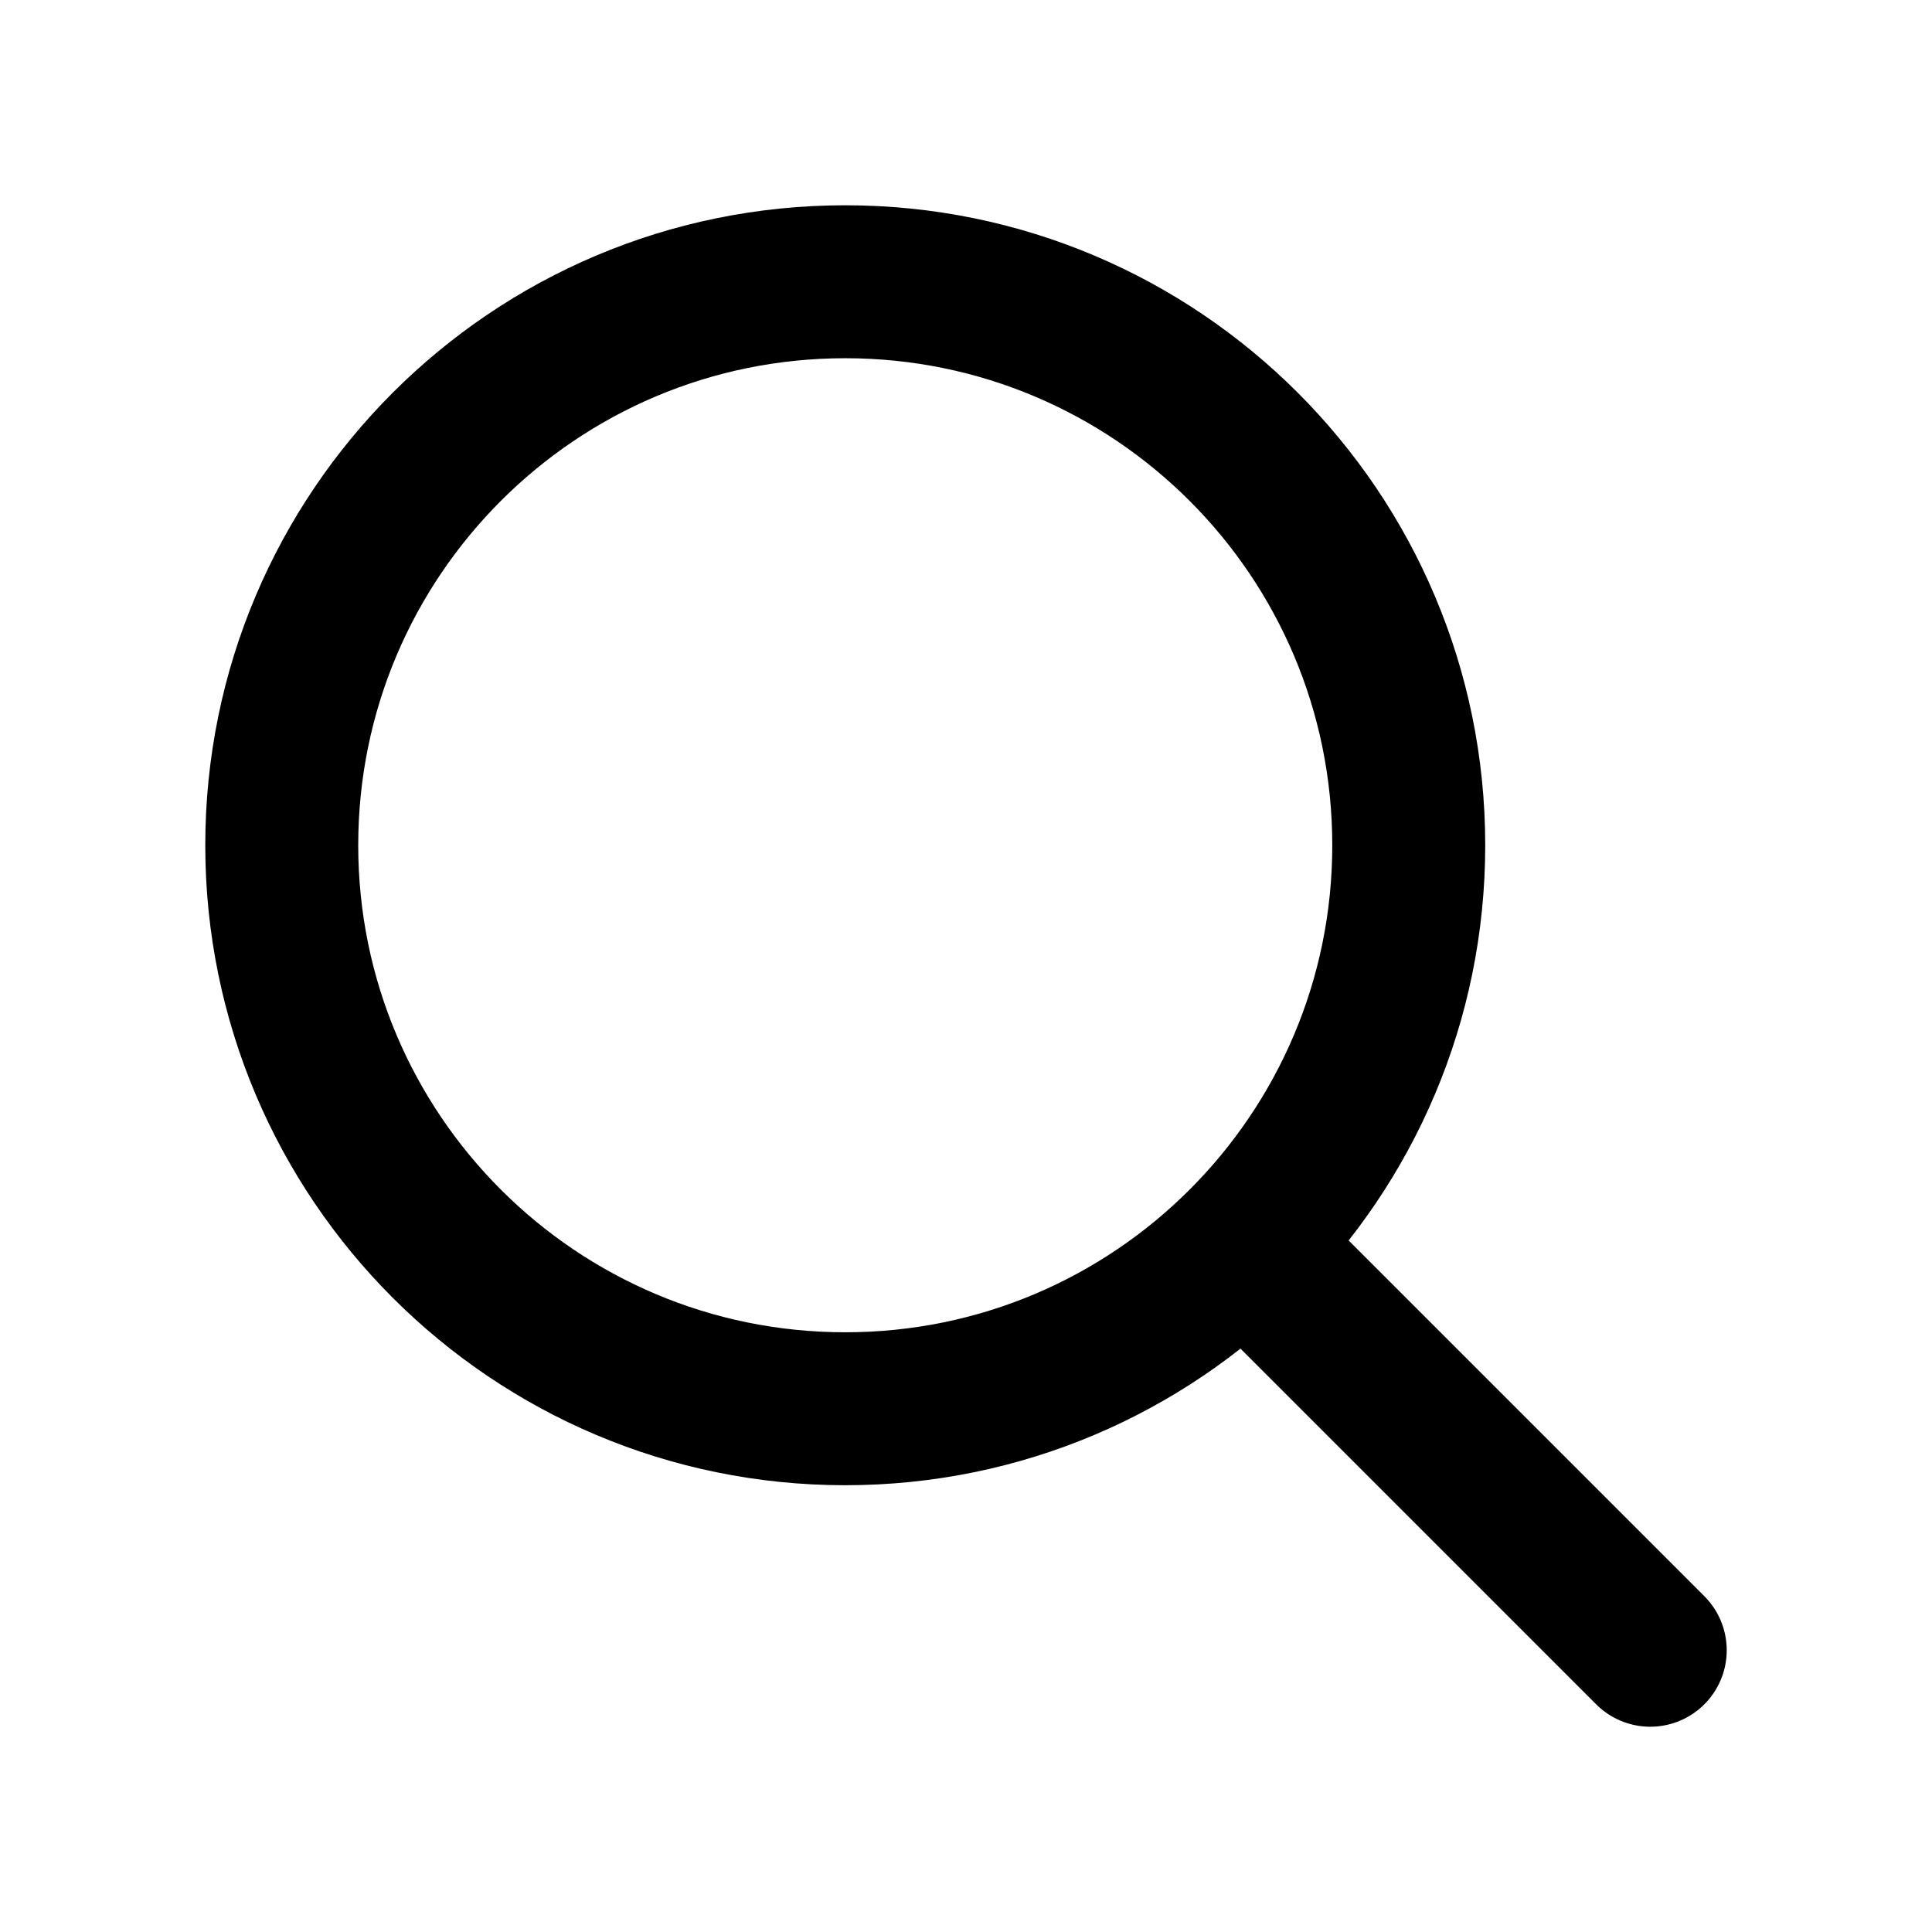
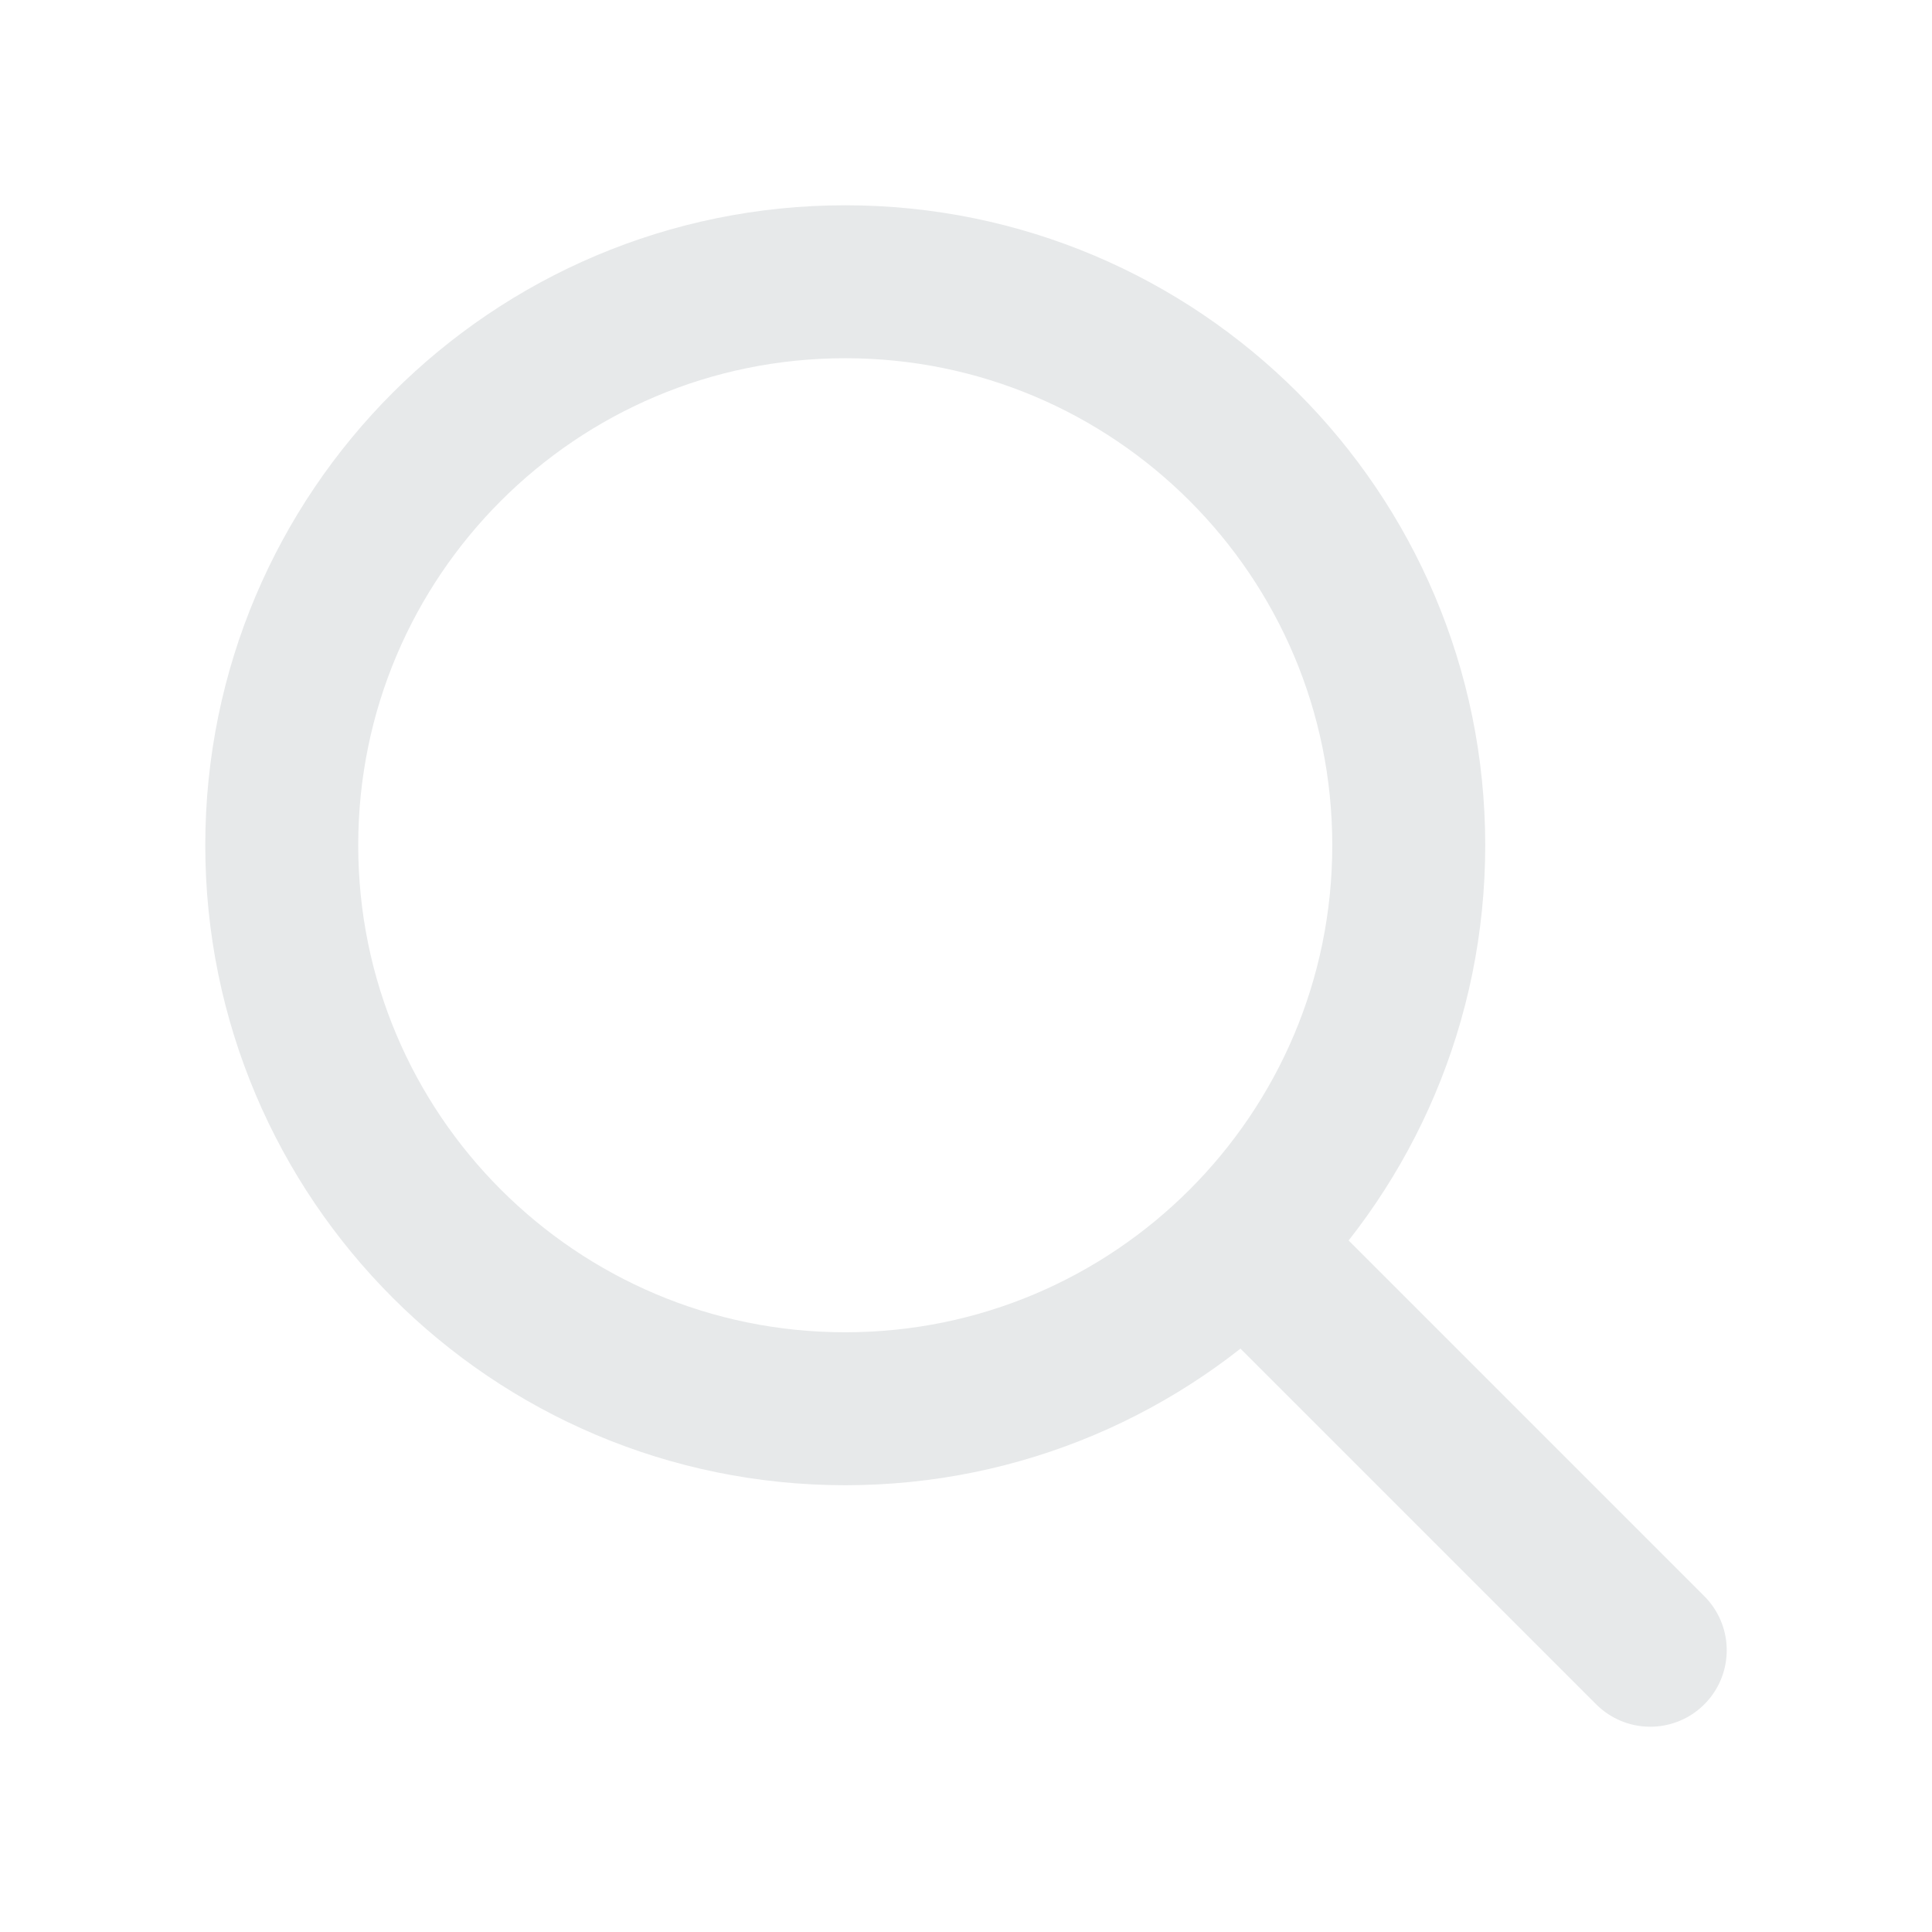
- <svg xmlns="http://www.w3.org/2000/svg" viewBox="0 0 24 24" fill="none" stroke="currentColor" stroke-width="1.9" stroke-linecap="round" stroke-linejoin="round">
+ <svg xmlns="http://www.w3.org/2000/svg" viewBox="0 0 24 24" fill="none" stroke="#e7e9ea" stroke-width="1.9" stroke-linecap="round" stroke-linejoin="round">
  <circle cx="10.5" cy="10.5" r="7" />
  <path d="m20.5 20.5-5-5" />
</svg>
